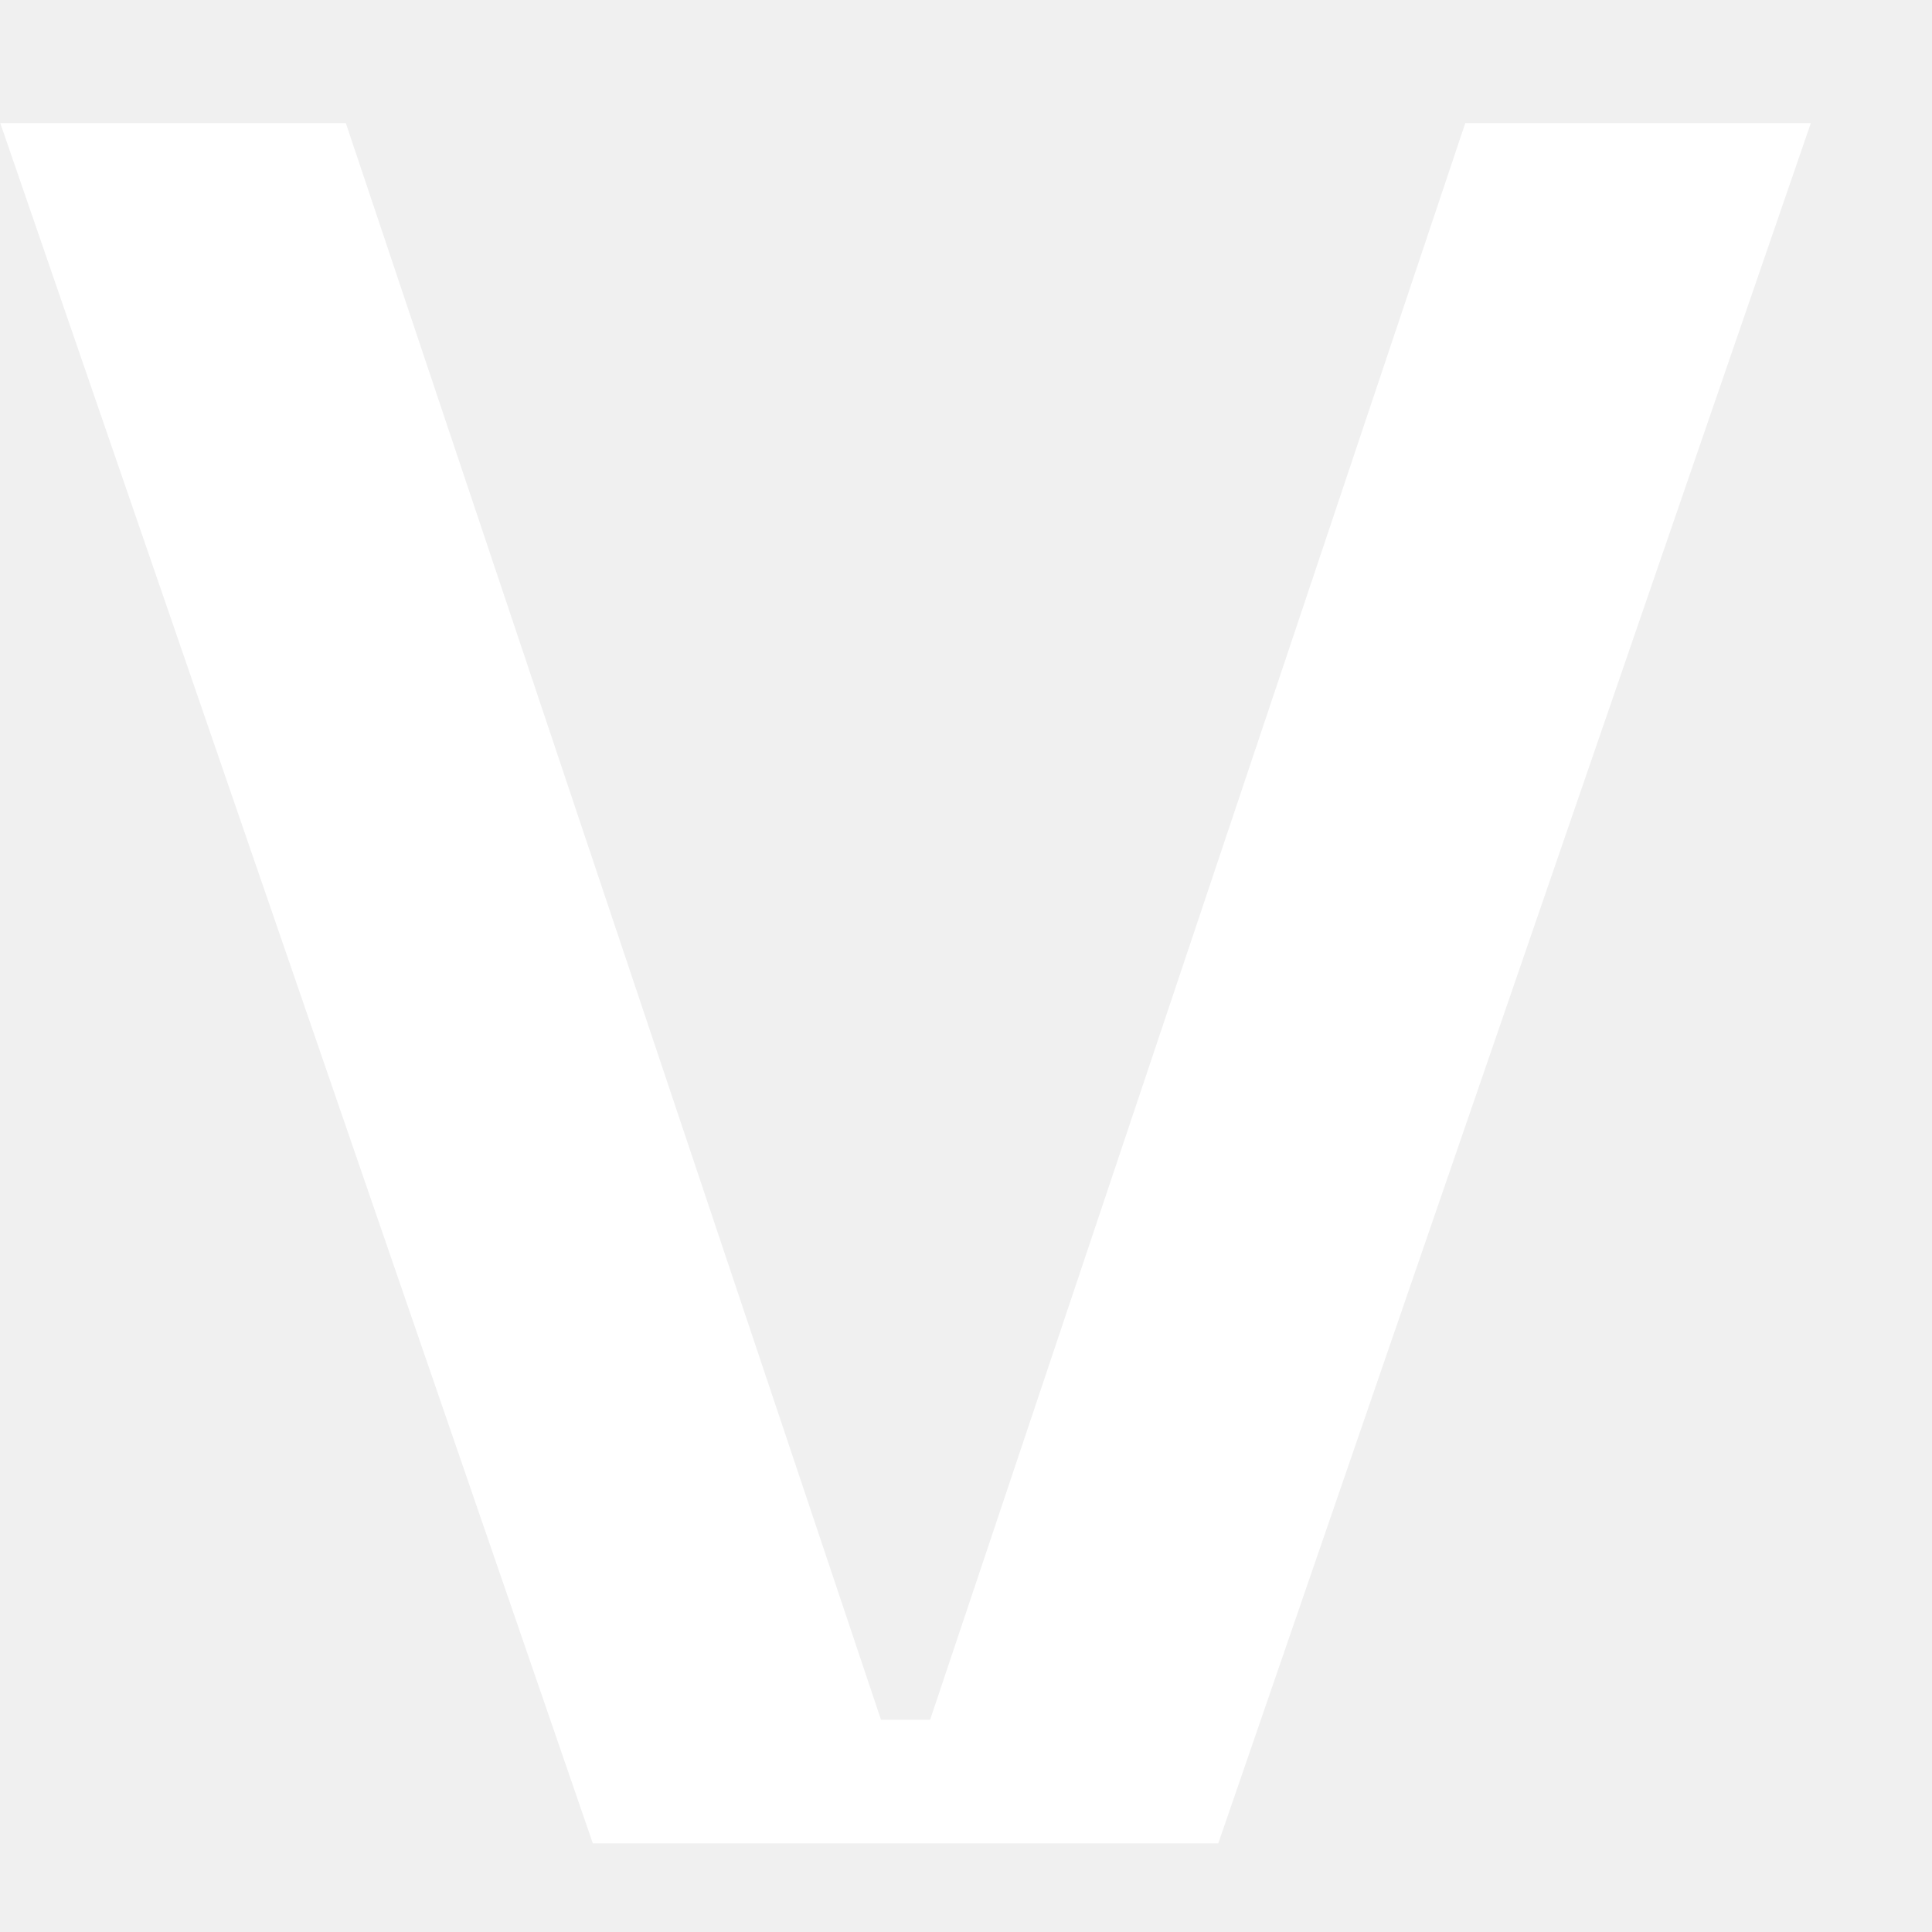
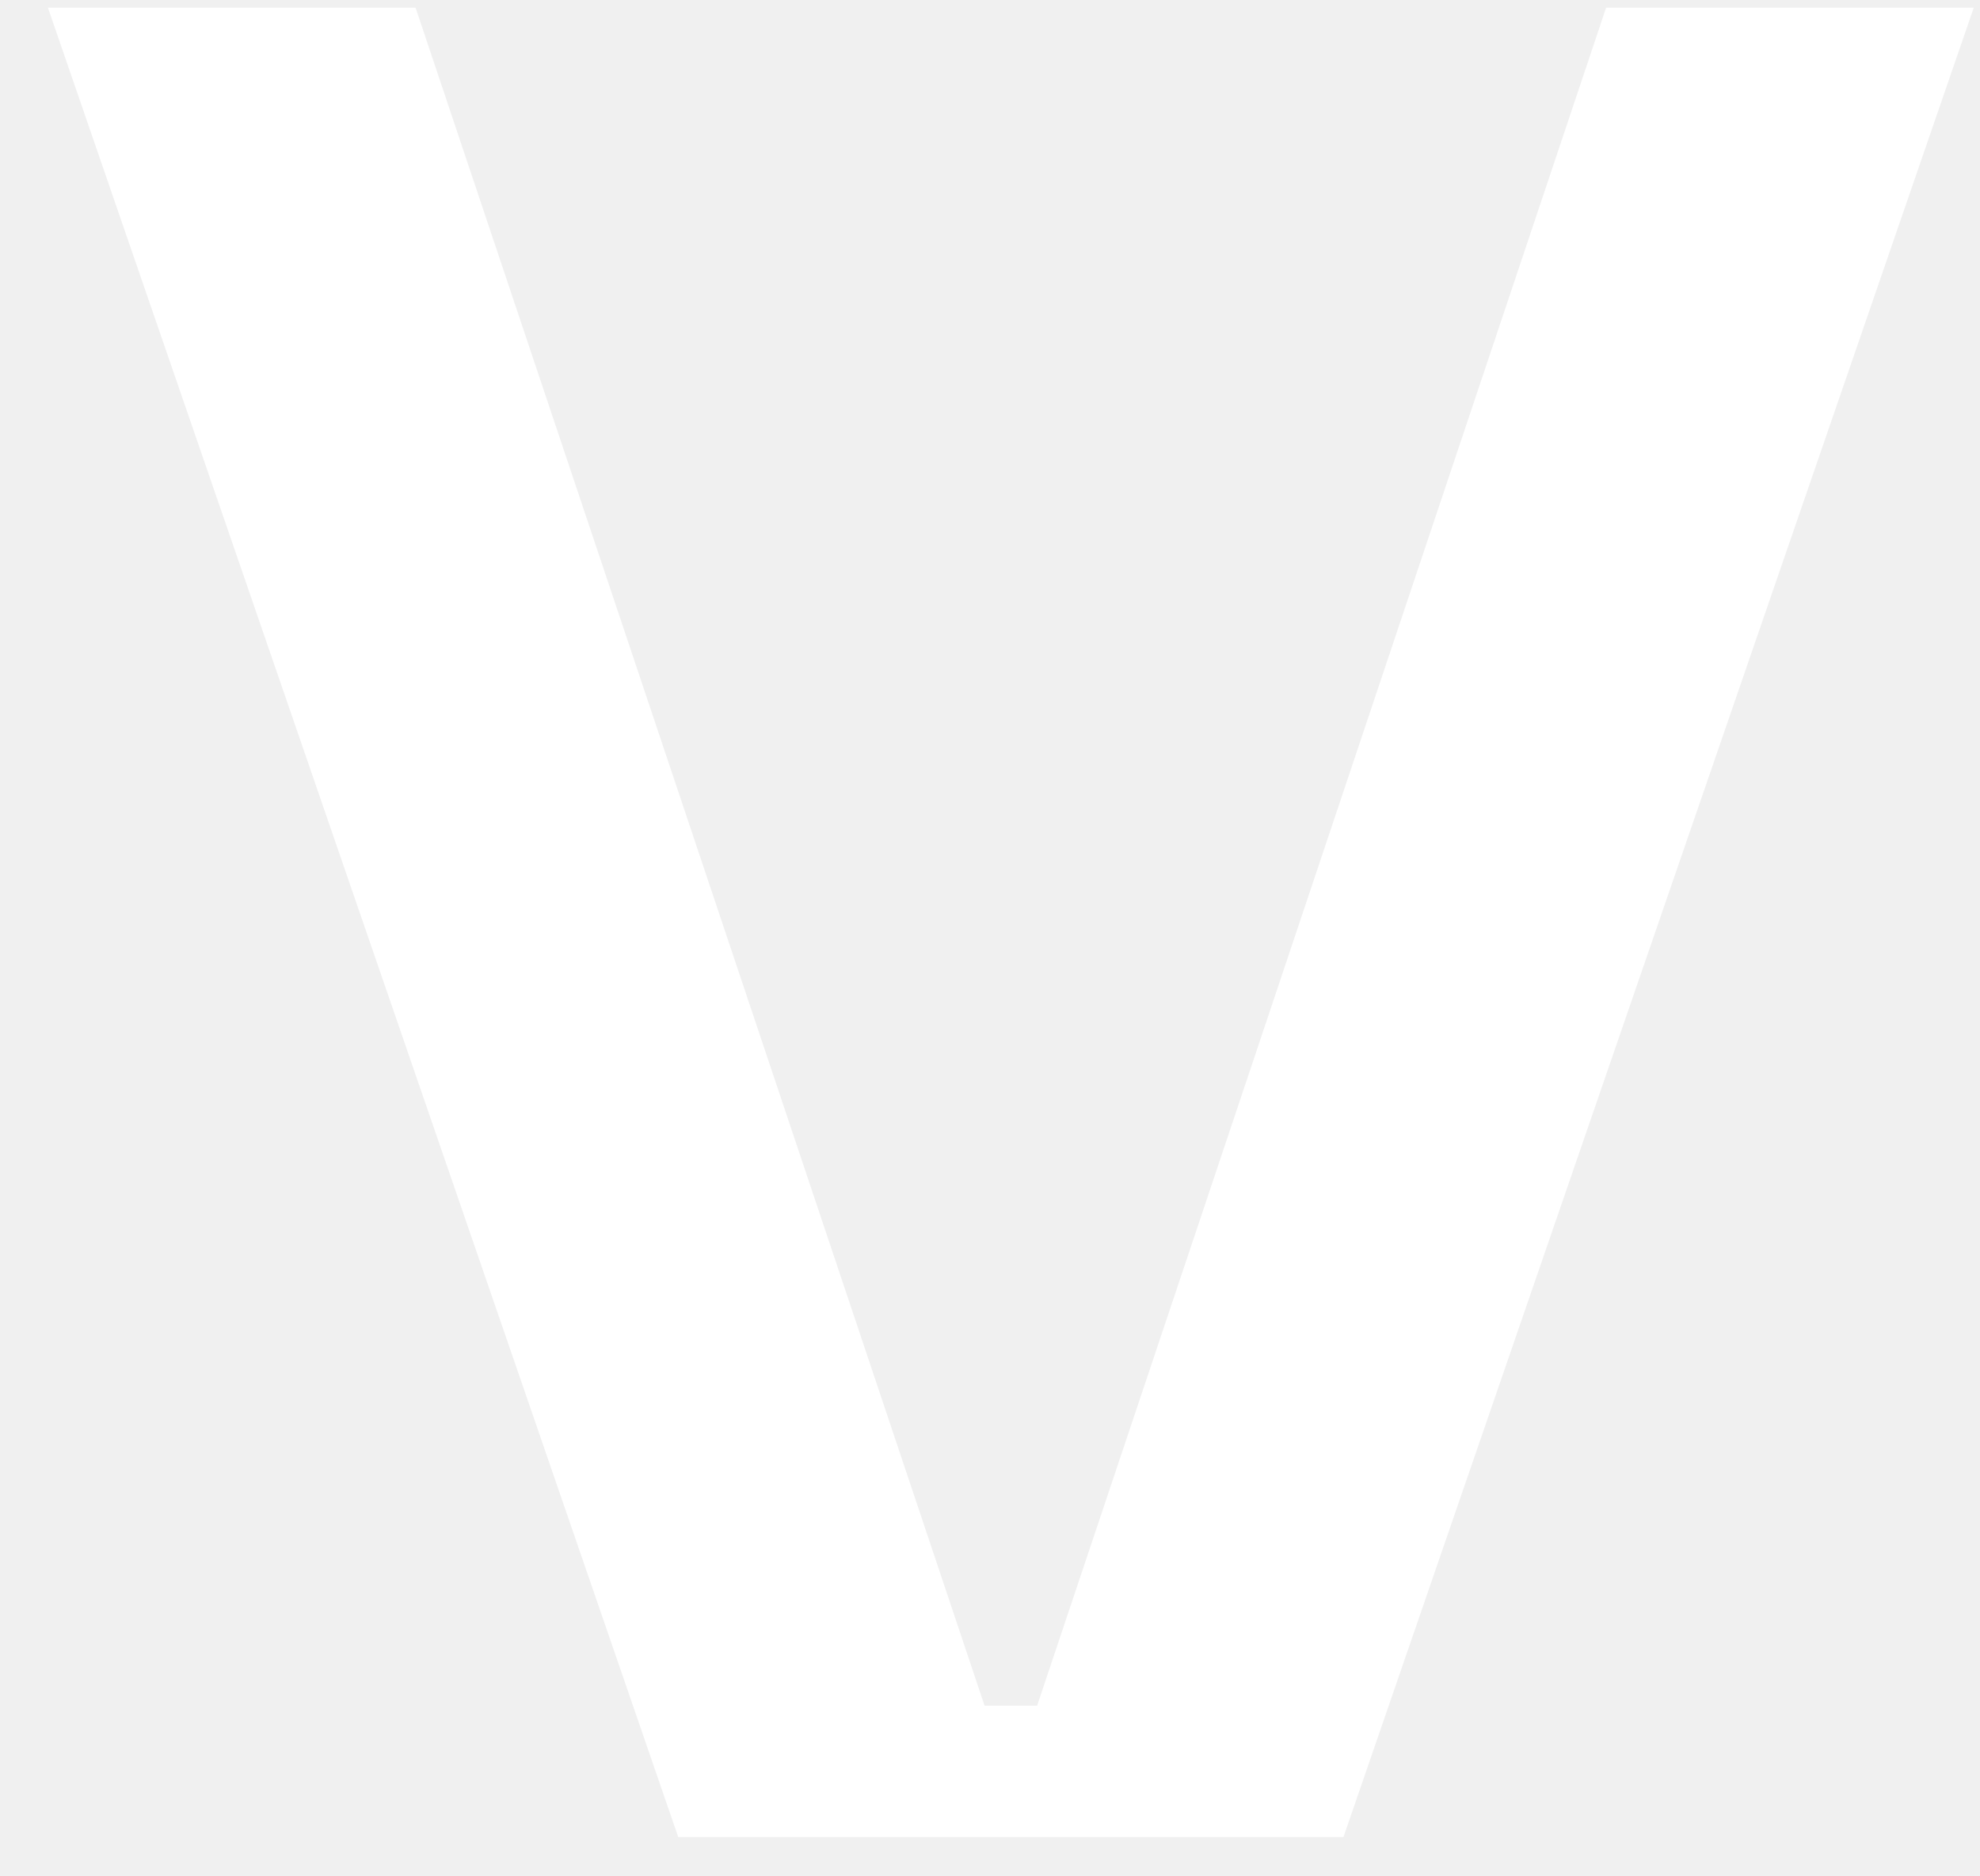
- <svg xmlns="http://www.w3.org/2000/svg" width="7" height="7" viewBox="0 0 7 7" fill="none">
-   <path d="M0.001 0.446L1.253 0.446L3.192 6.231L3.37 6.231L5.309 0.446L6.561 0.446L4.414 6.679L2.148 6.679L0.001 0.446Z" fill="white" />
+ <svg xmlns="http://www.w3.org/2000/svg" width="19" height="18" viewBox="0 0 19 18" fill="none">
+   <path d="M0.46 0.074L3.988 0.074L9.448 16.37L9.952 16.37L15.412 0.074L18.94 0.074L12.892 17.63L6.508 17.63L0.46 0.074Z" fill="white" />
</svg>
